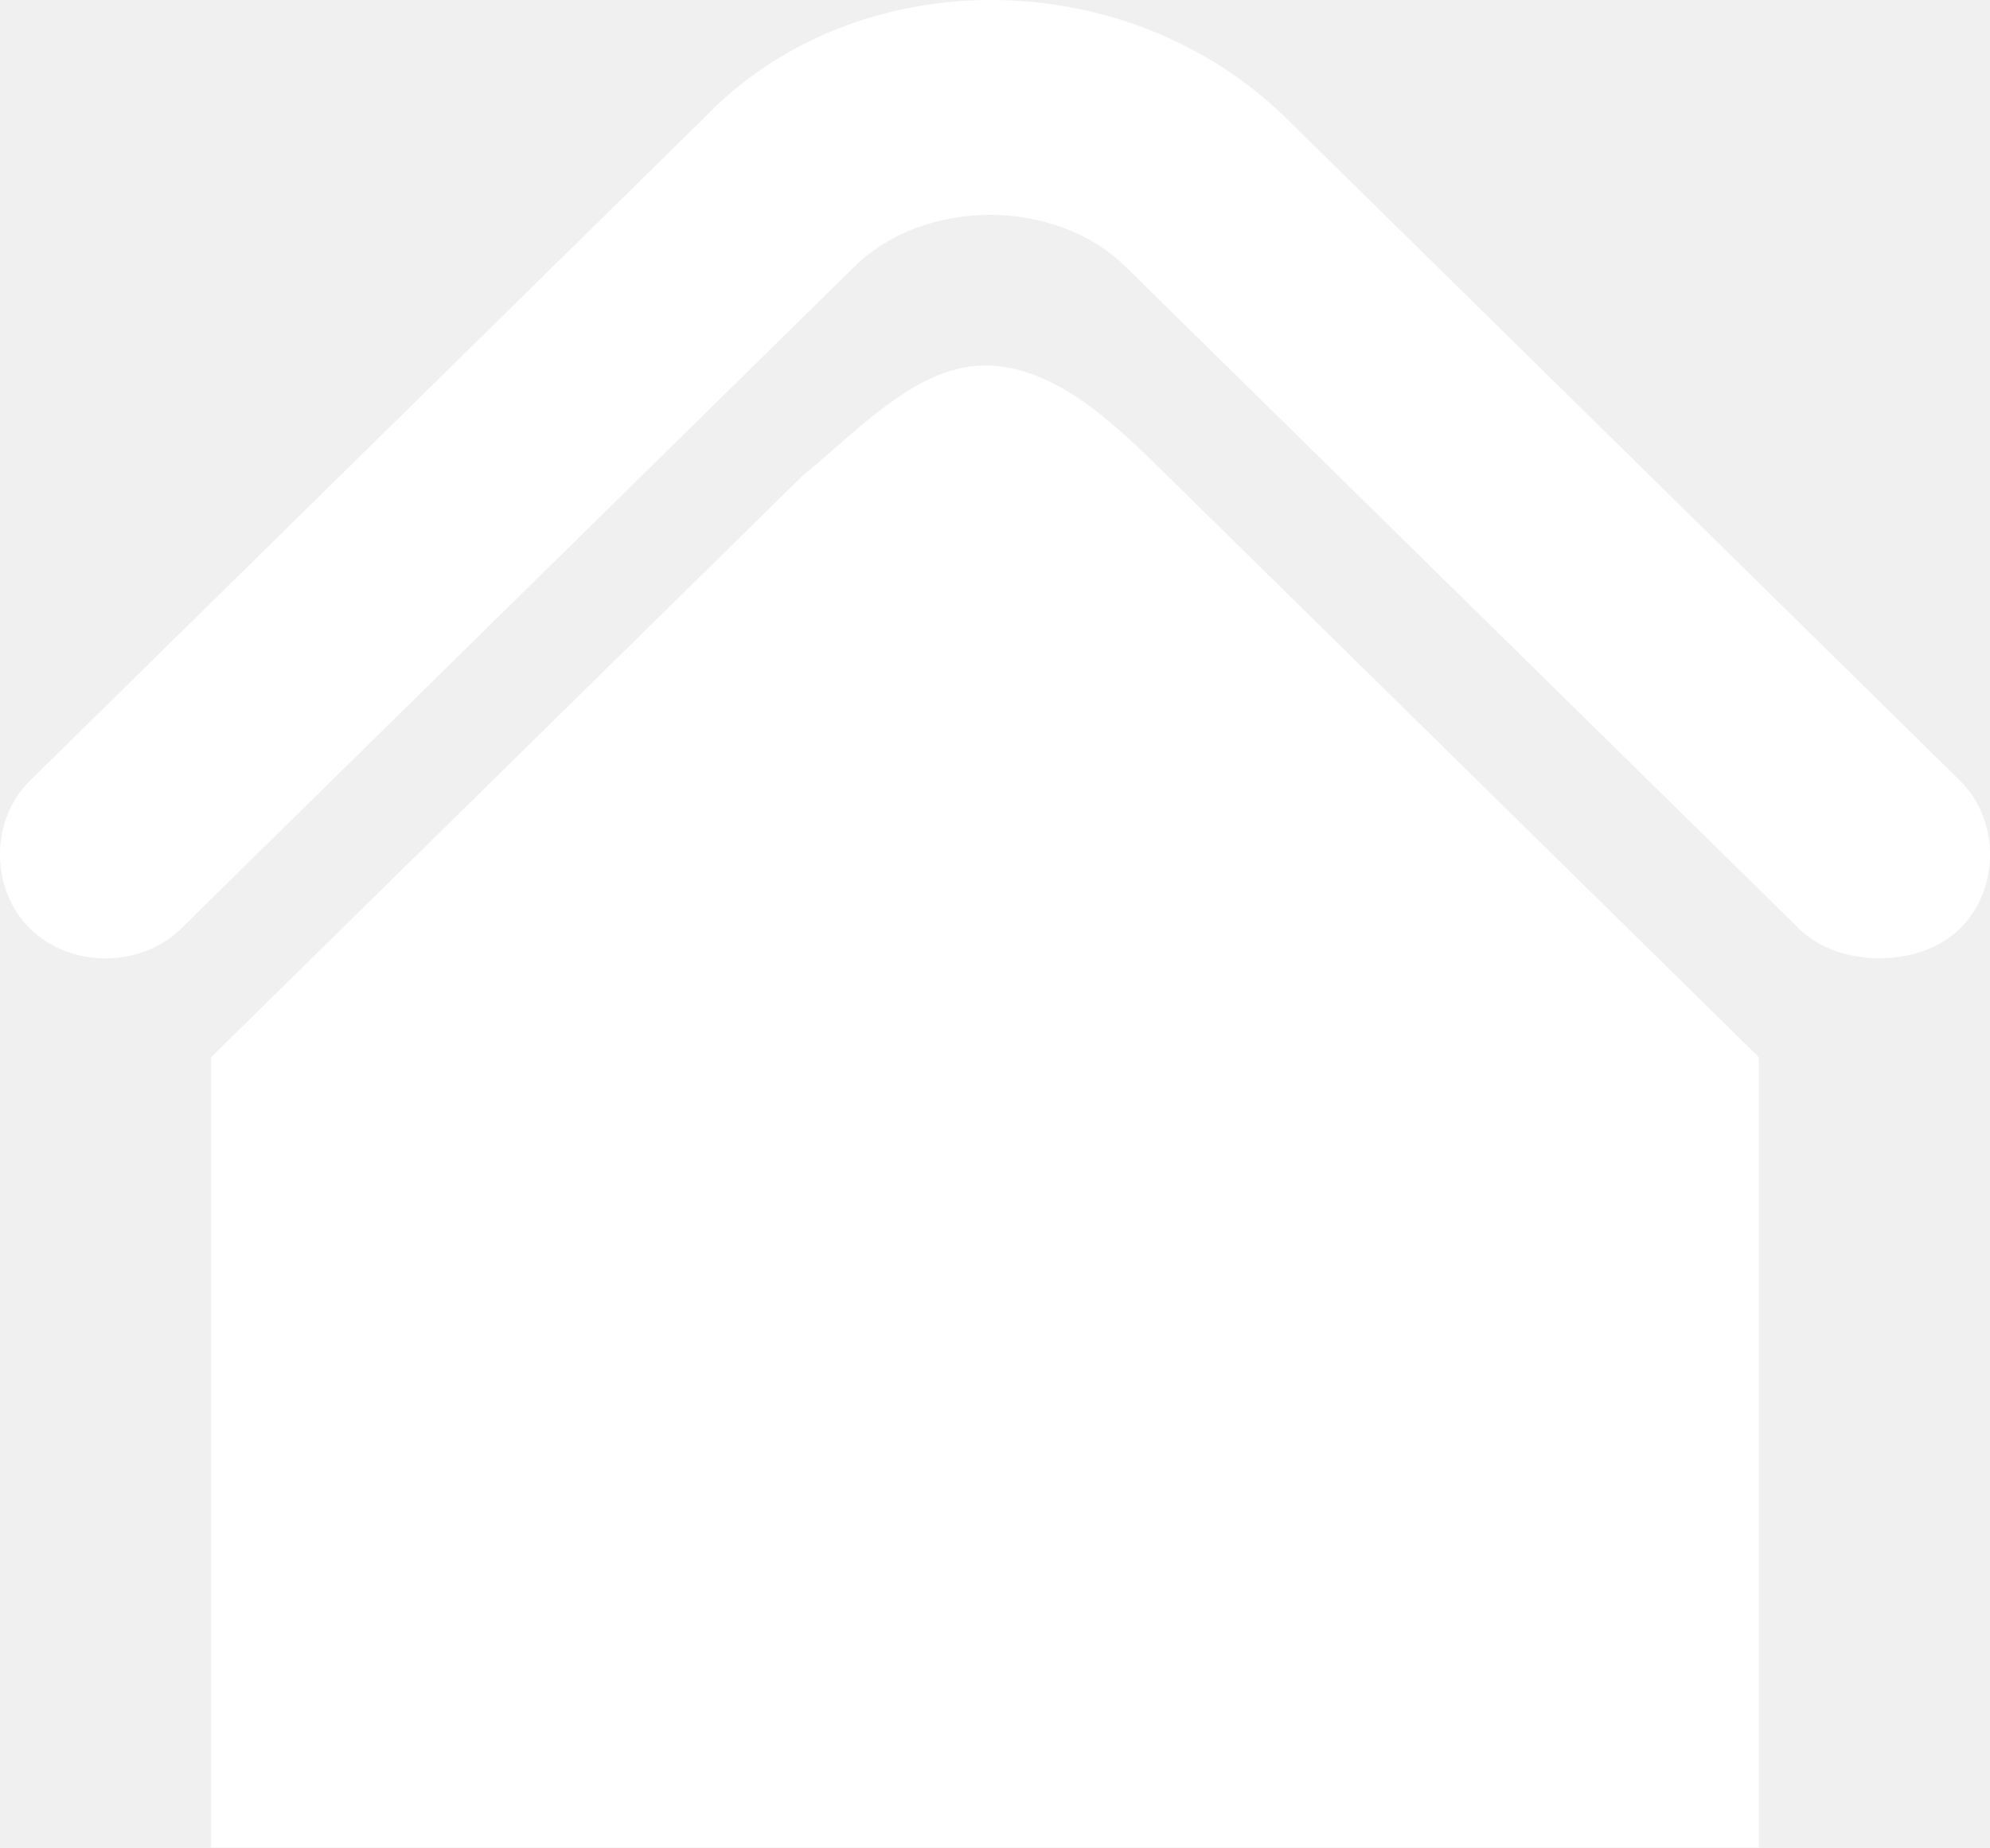
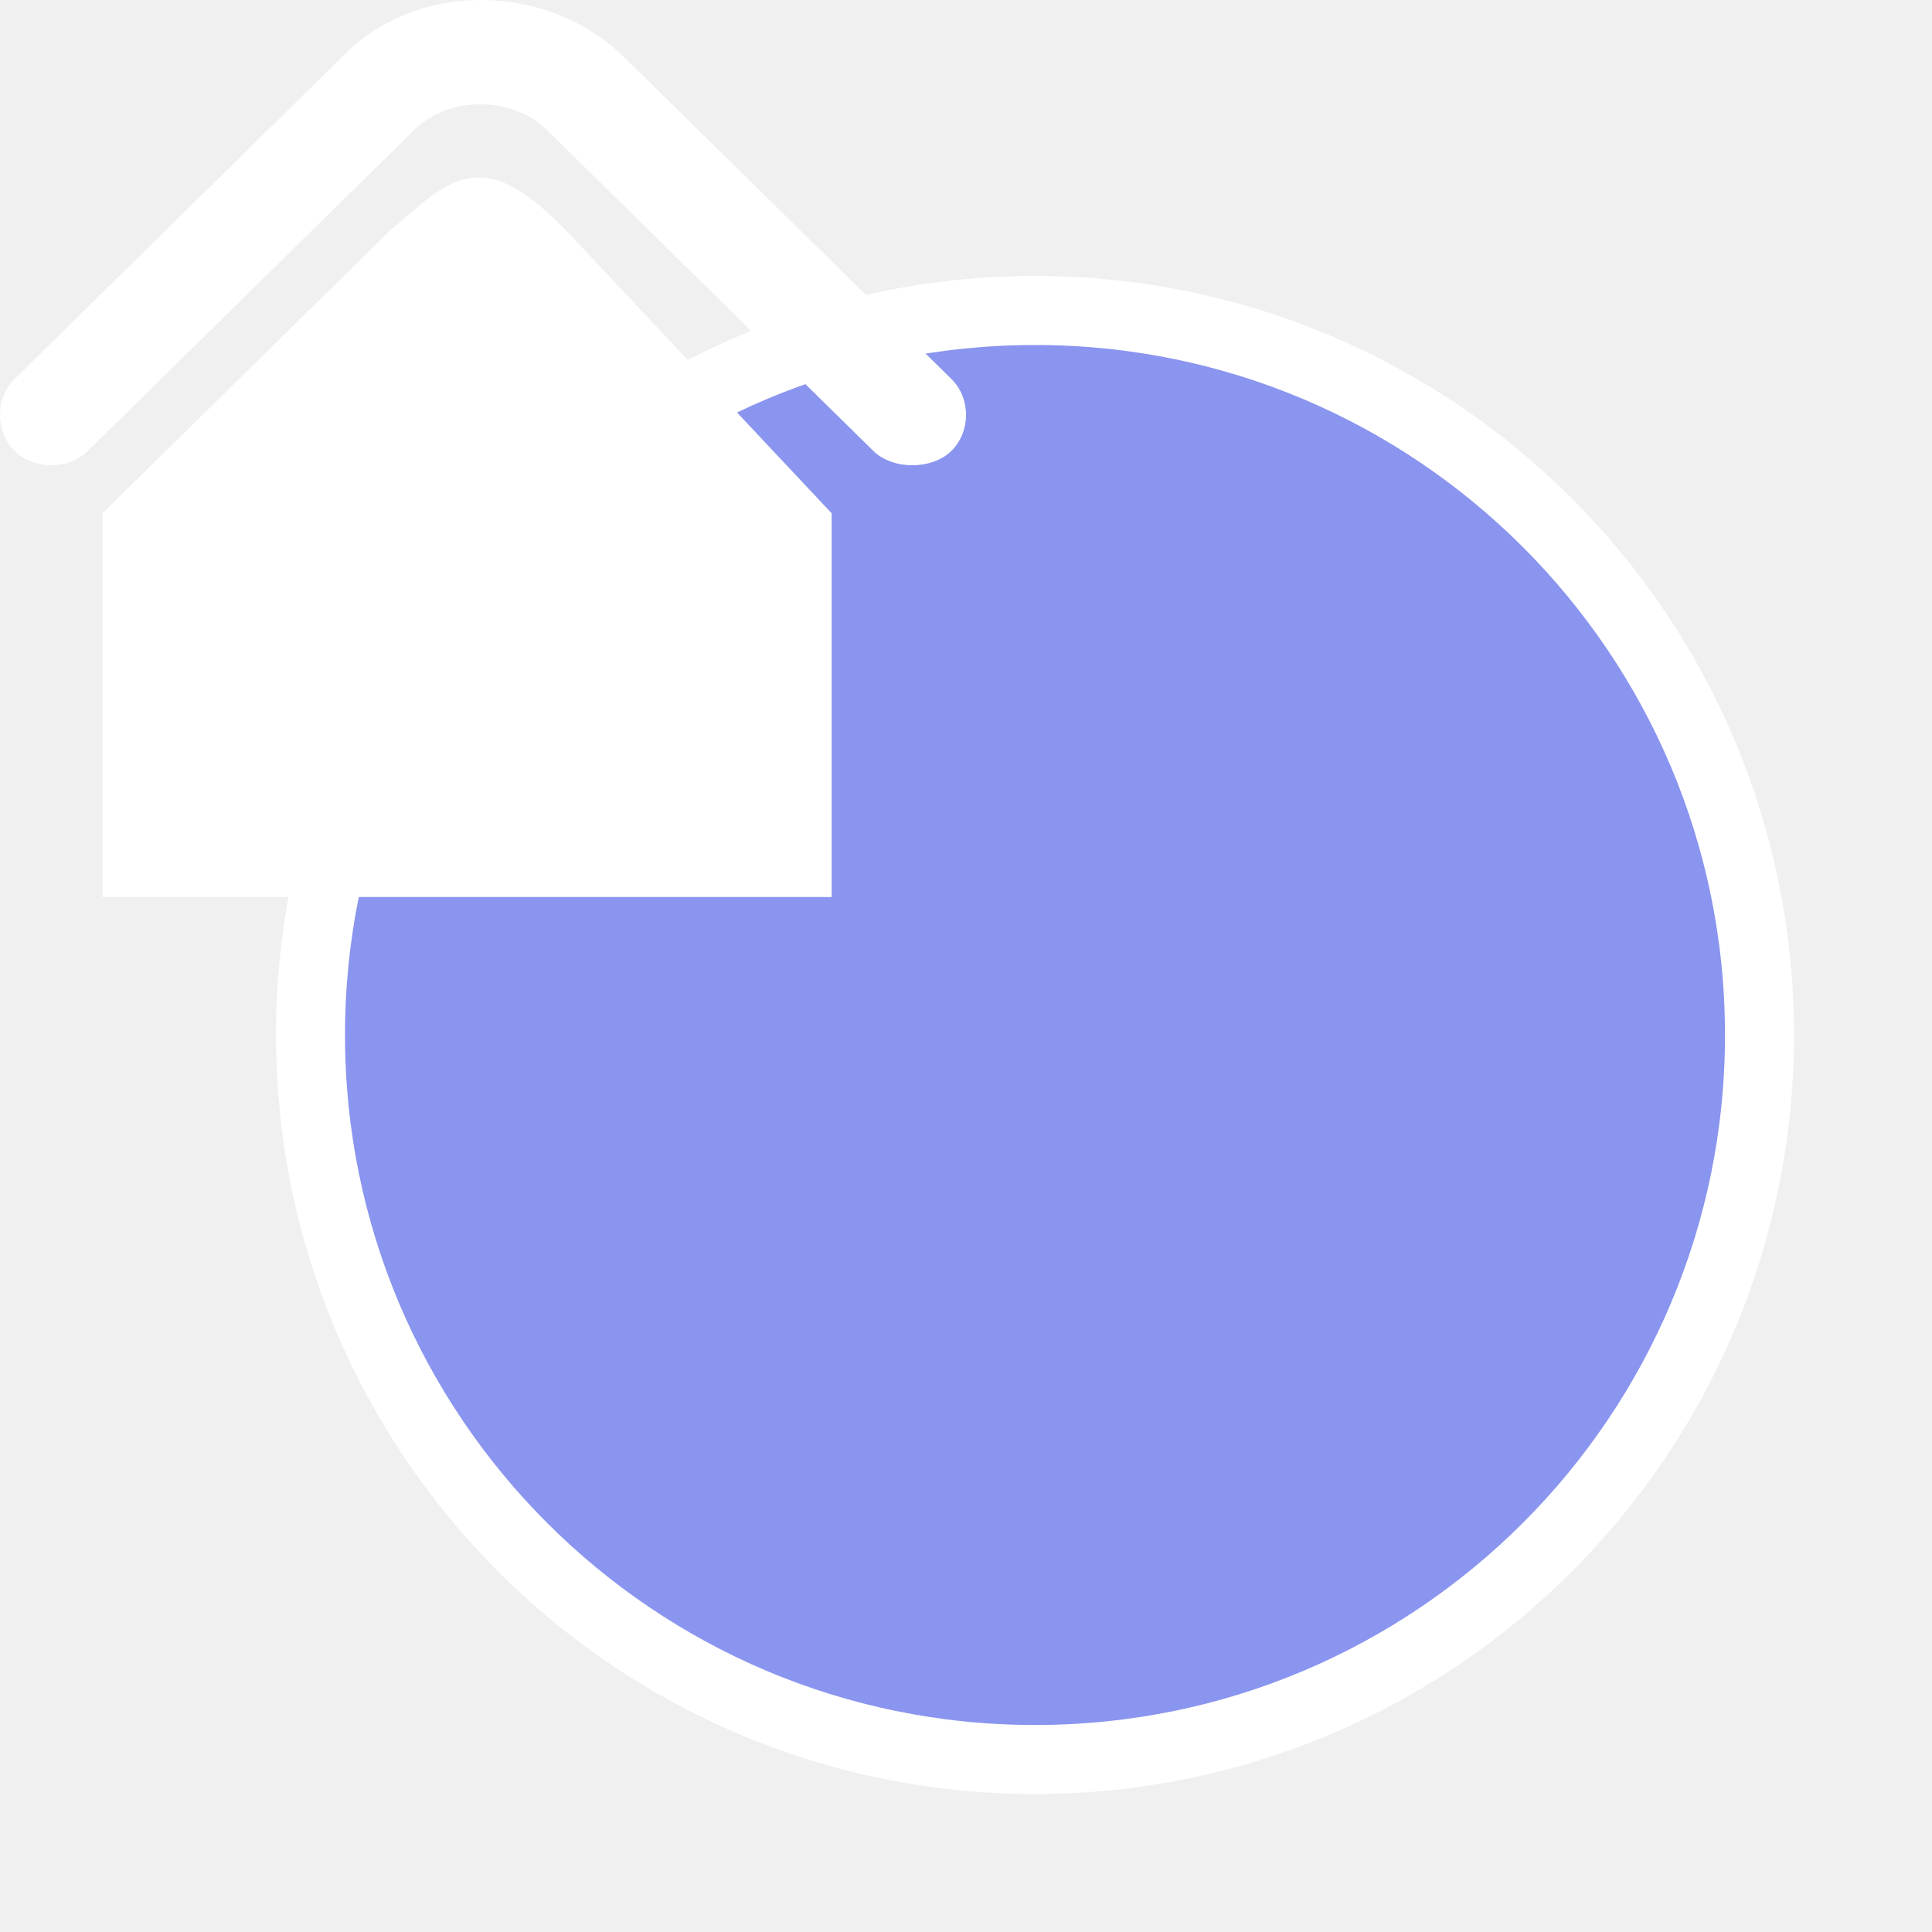
- <svg xmlns="http://www.w3.org/2000/svg" width="14" height="13" viewBox="0 0 14 13" fill="none">
-   <path d="M12.374 13V12.096V7.439L8.202 3.337C7.848 2.989 7.424 2.572 6.929 2.572C6.539 2.572 6.192 2.875 5.89 3.139C5.809 3.21 5.731 3.278 5.657 3.337L1.485 7.439V12.096V13H2.404H11.454H12.374ZM0.212 6.535C-0.071 6.257 -0.071 5.77 0.212 5.492L4.949 0.834C6.01 -0.278 7.919 -0.278 9.051 0.834L13.788 5.492C14.071 5.77 14.071 6.257 13.788 6.535C13.646 6.674 13.434 6.743 13.222 6.743C13.01 6.743 12.798 6.674 12.657 6.535L7.919 1.877C7.424 1.39 6.505 1.39 6.01 1.877L1.273 6.535C0.99 6.813 0.495 6.813 0.212 6.535Z" fill="white" />
+ <svg xmlns="http://www.w3.org/2000/svg" viewBox="0 0 28 28" fill="none">
+   <circle cx="15" cy="15" r="10.5" fill="#8A95EF" stroke="white" />
+   <path d="M12.053 13V12.096V7.439L8.202 3.337C7.848 2.989 7.424 2.572 6.929 2.572C6.539 2.572 6.192 2.875 5.89 3.139C5.809 3.21 5.731 3.278 5.657 3.337L1.485 7.439V12.096V13H2.404H11.454H12.374ZM0.212 6.535C-0.071 6.257 -0.071 5.77 0.212 5.492L4.949 0.834C6.01 -0.278 7.919 -0.278 9.051 0.834L13.788 5.492C14.071 5.77 14.071 6.257 13.788 6.535C13.646 6.674 13.434 6.743 13.222 6.743C13.01 6.743 12.798 6.674 12.657 6.535L7.919 1.877C7.424 1.39 6.505 1.39 6.01 1.877L1.273 6.535C0.99 6.813 0.495 6.813 0.212 6.535Z" fill="white" />
</svg>
